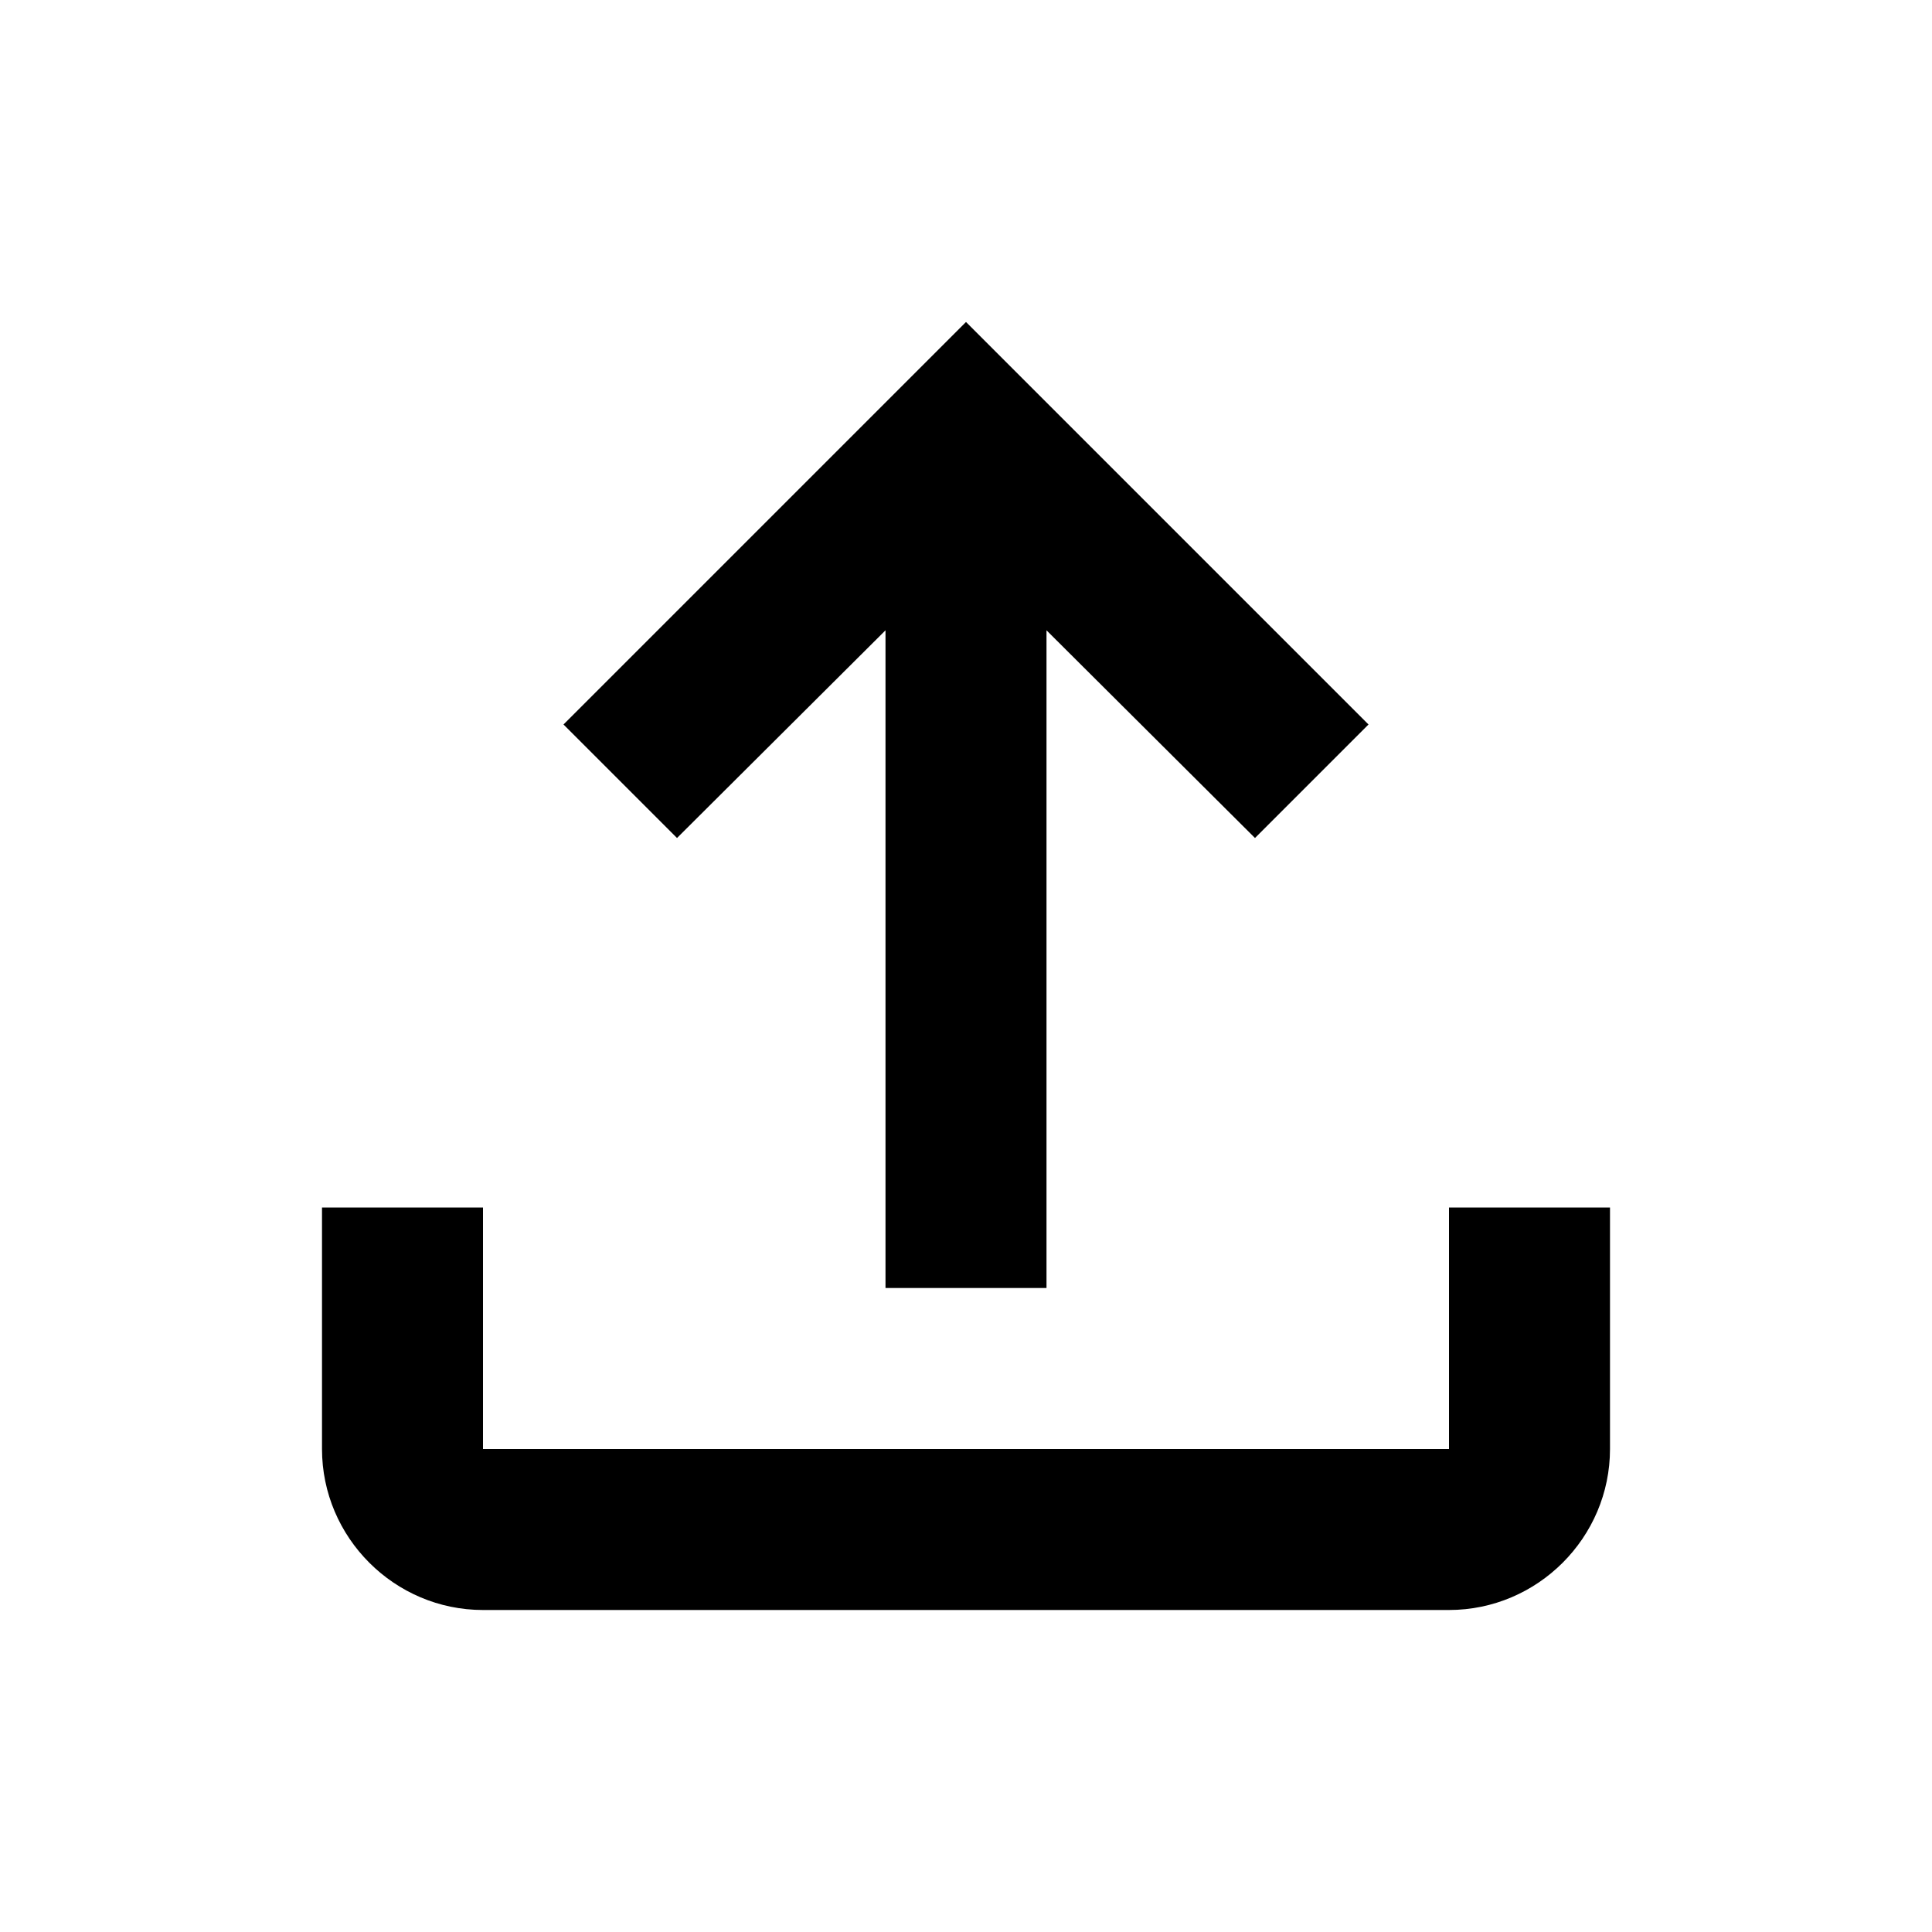
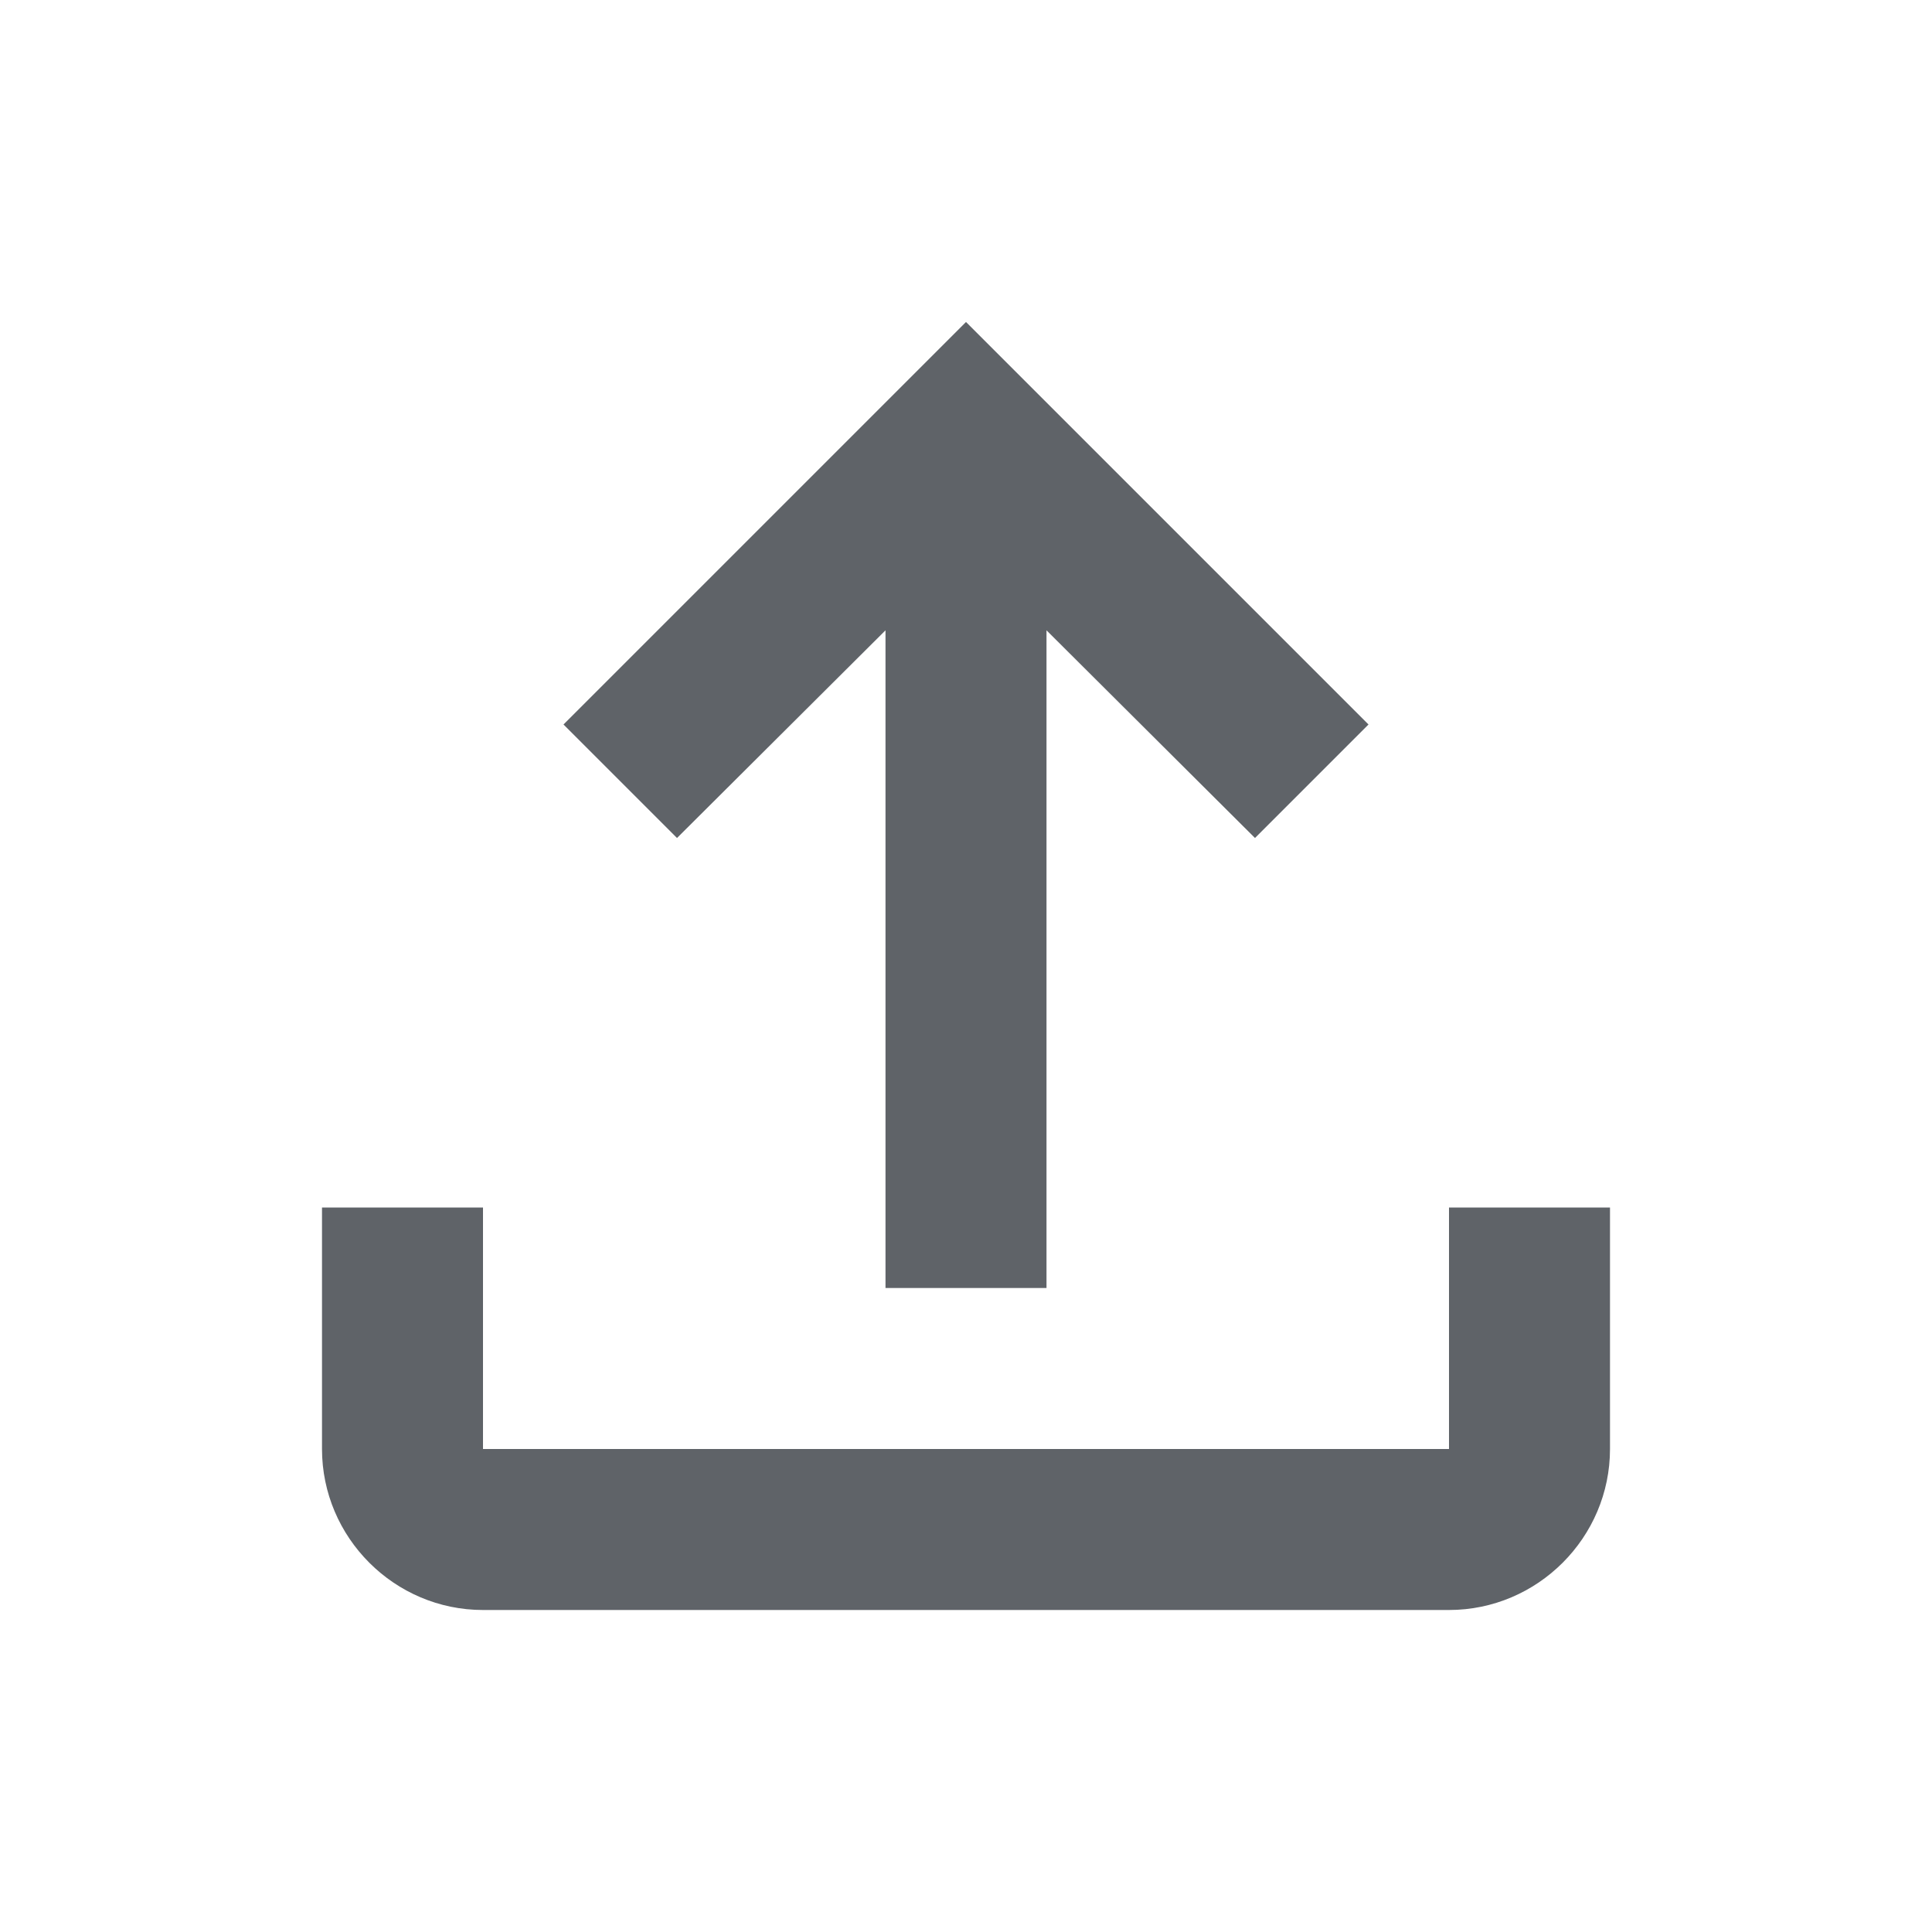
- <svg xmlns="http://www.w3.org/2000/svg" enable-background="new 0 0 24 24" viewBox="0 0 24 24" fill="currentColor">
+ <svg xmlns="http://www.w3.org/2000/svg" enable-background="new 0 0 24 24" viewBox="0 0 24 24" fill="#5f6368">
  <g>
    <rect fill="none" height="24" width="24" />
  </g>
  <g>
    <path d="M18,15v3H6v-3H4v3c0,1.1,0.9,2,2,2h12c1.1,0,2-0.9,2-2v-3H18z M7,9l1.41,1.41L11,7.83V16h2V7.83l2.59,2.58L17,9l-5-5L7,9z" />
  </g>
</svg>
